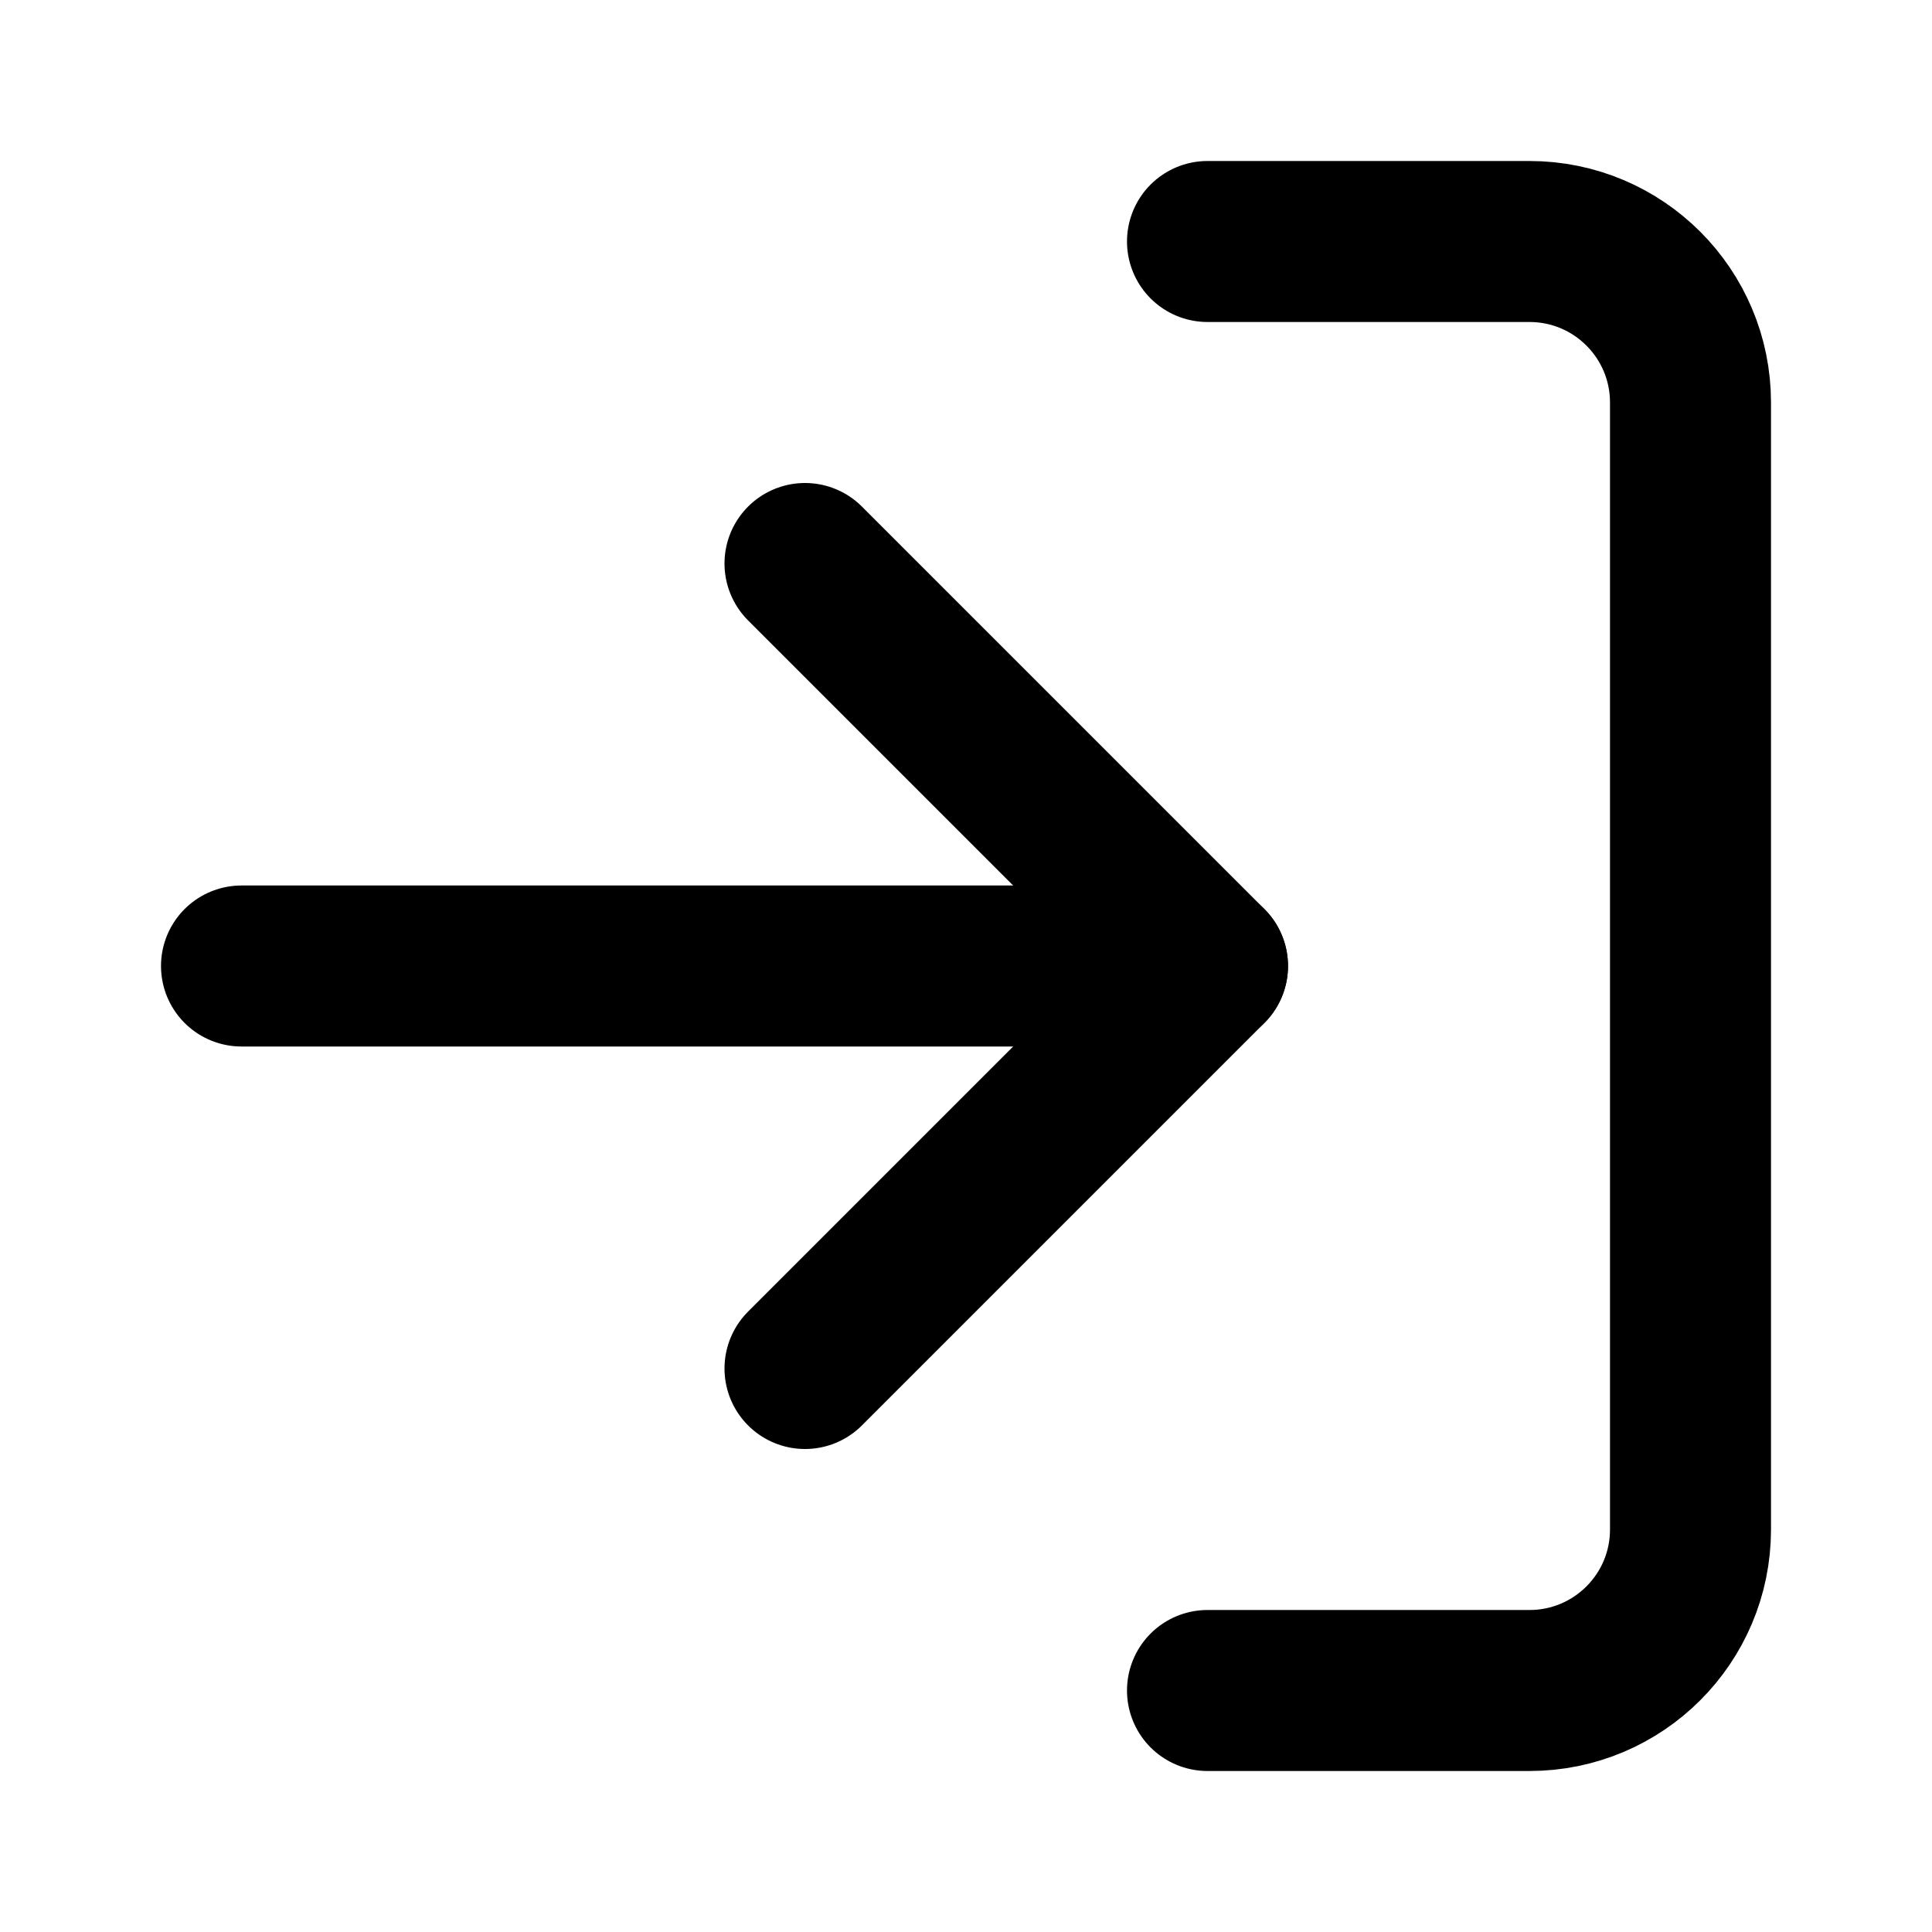
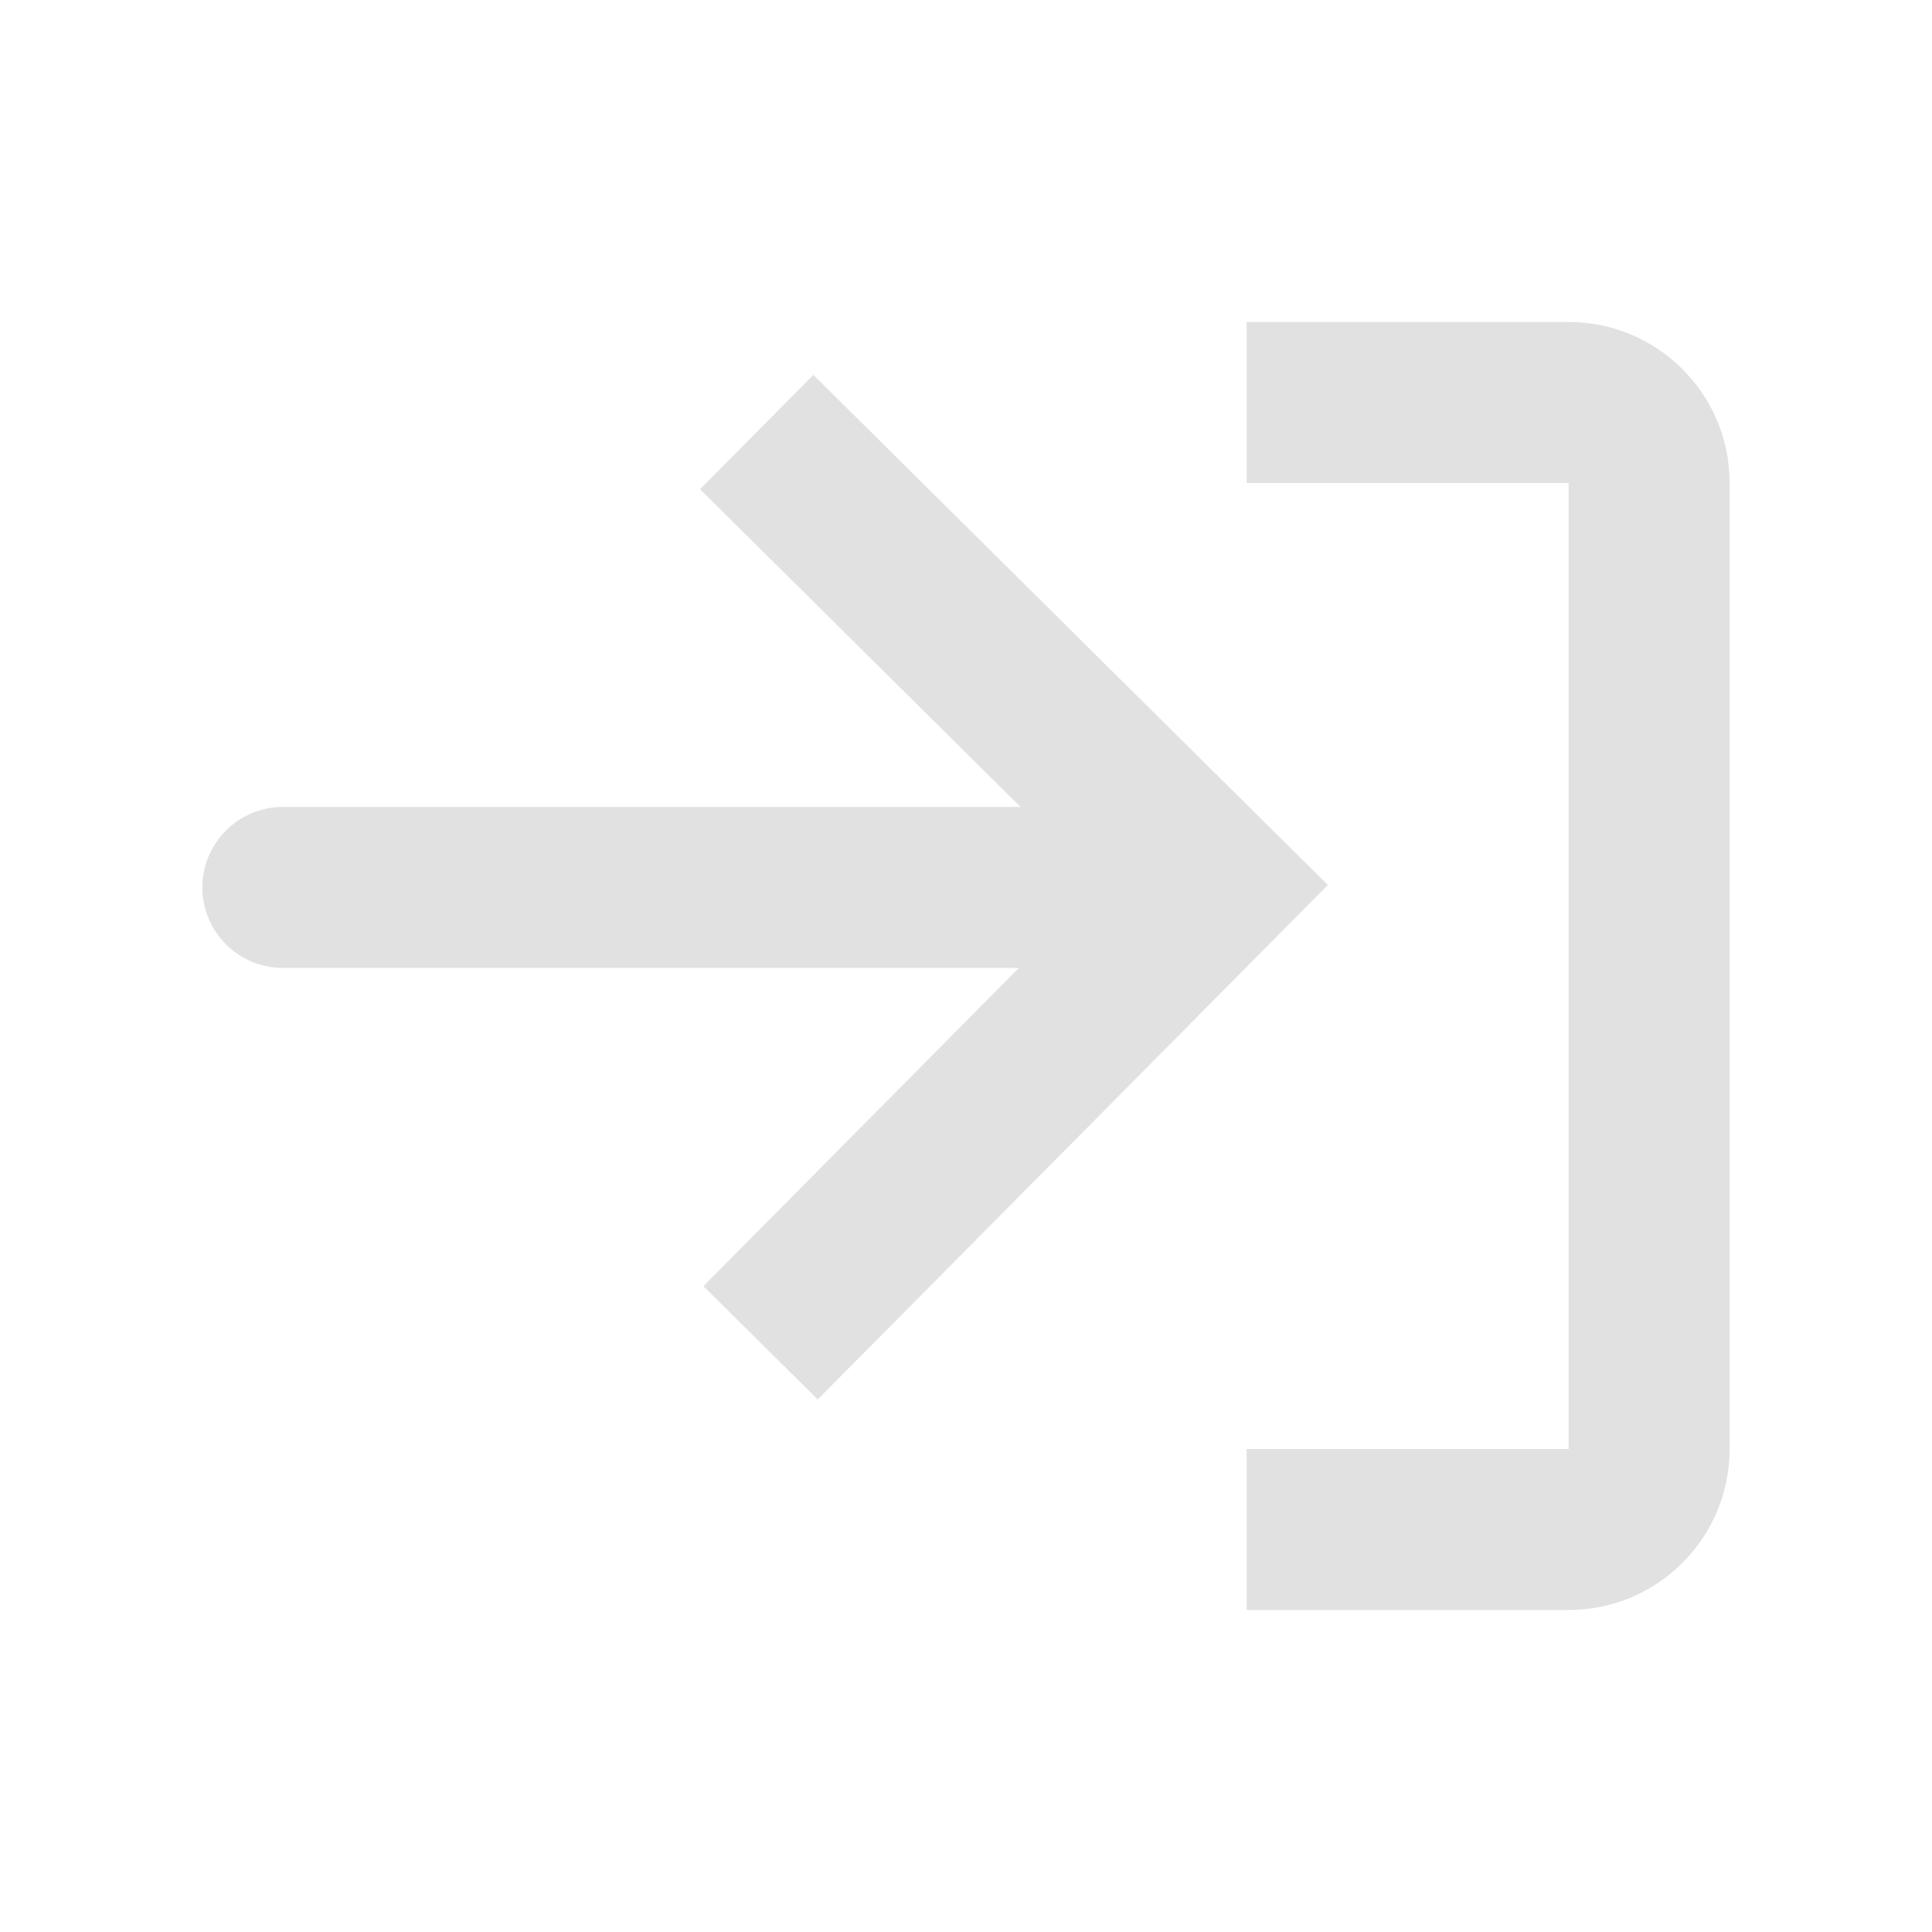
- <svg xmlns="http://www.w3.org/2000/svg" width="24px" height="24px" viewBox="0 0 24 24" fill="none" stroke="currentColor" stroke-width="2" stroke-linecap="round" stroke-linejoin="round" class="feather feather-log-in">
-   <path d="M15 3h4a2 2 0 0 1 2 2v14a2 2 0 0 1-2 2h-4" />
-   <polyline points="10 17 15 12 10 7" />
-   <line x1="15" y1="12" x2="3" y2="12" />
+ <svg xmlns="http://www.w3.org/2000/svg" viewBox="0 0 24 24" fill="#e1e1e1">
+   <path d="M15.486 20H19.486C20.59 20 21.486 19.105 21.486 18V6C21.486 4.895 20.59 4 19.486 4H15.486V6H19.486V18H15.486V20Z" />
+   <path d="M10.158 17.385L8.738 15.977L12.657 12.024L3.514 12.024C2.962 12.024 2.514 11.576 2.514 11.024C2.514 10.472 2.962 10.024 3.514 10.024L12.677 10.024L8.696 6.077L10.104 4.657L16.495 10.994L10.158 17.385Z" />
</svg>
